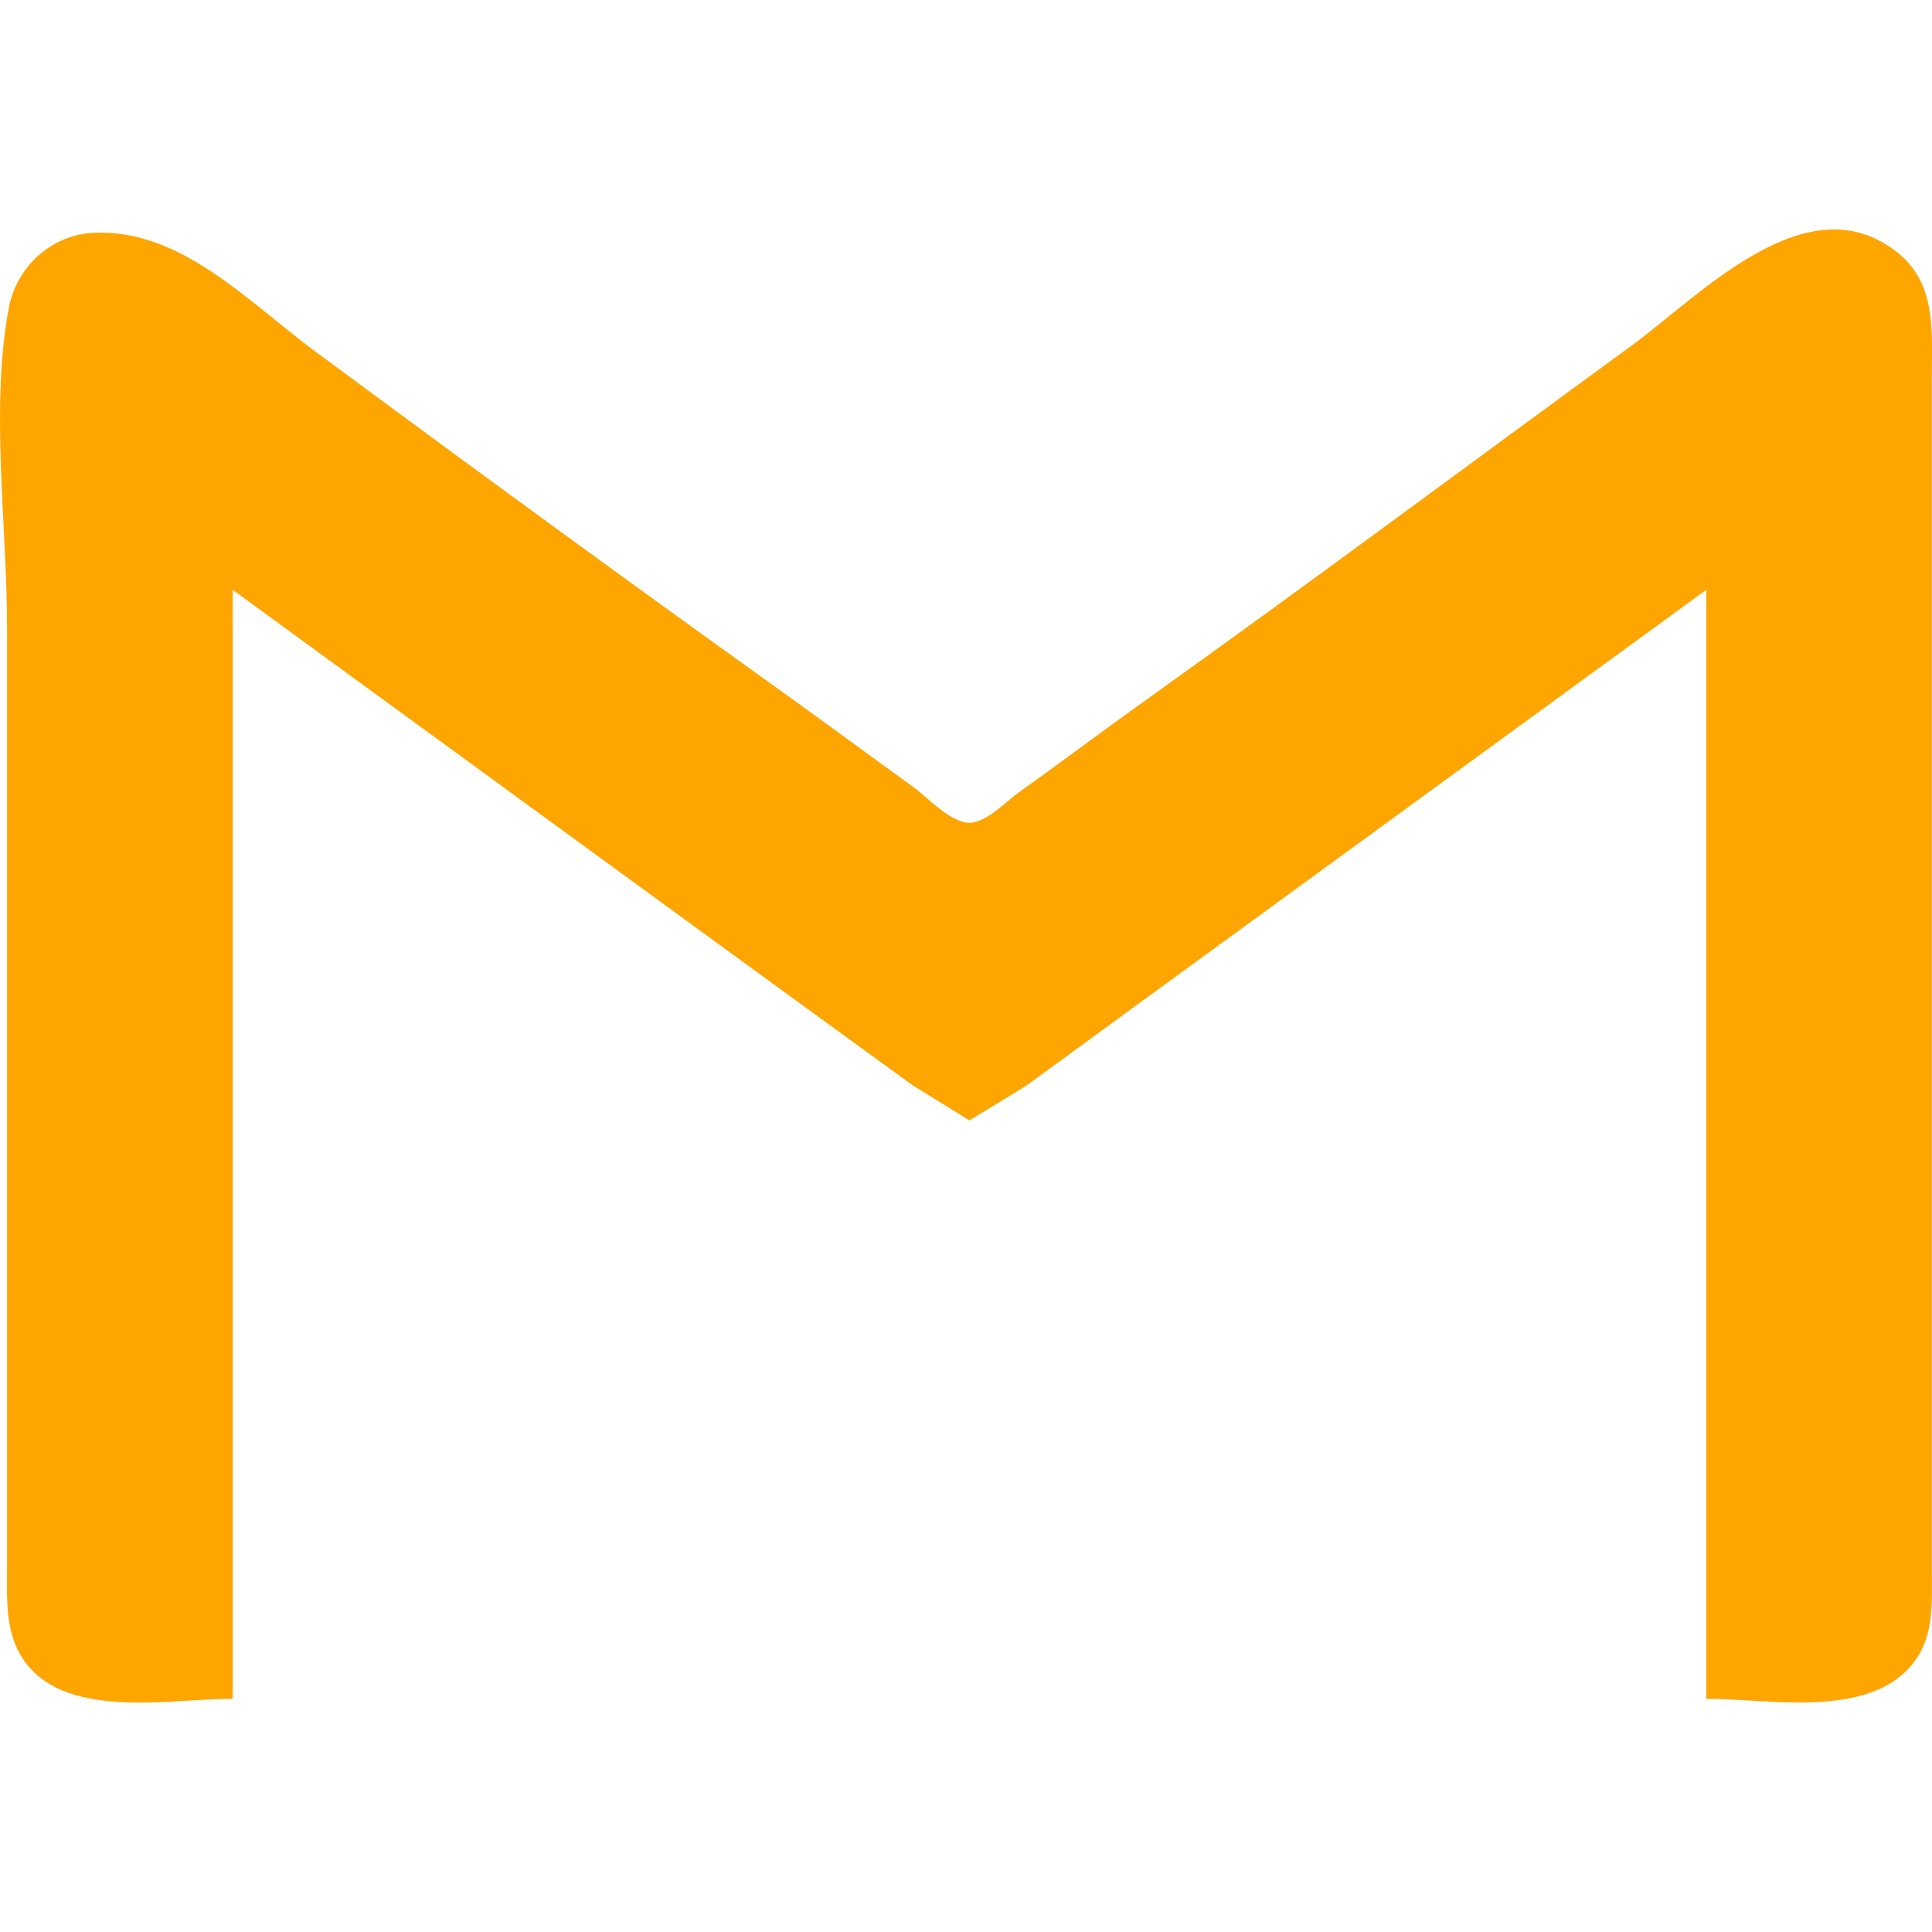
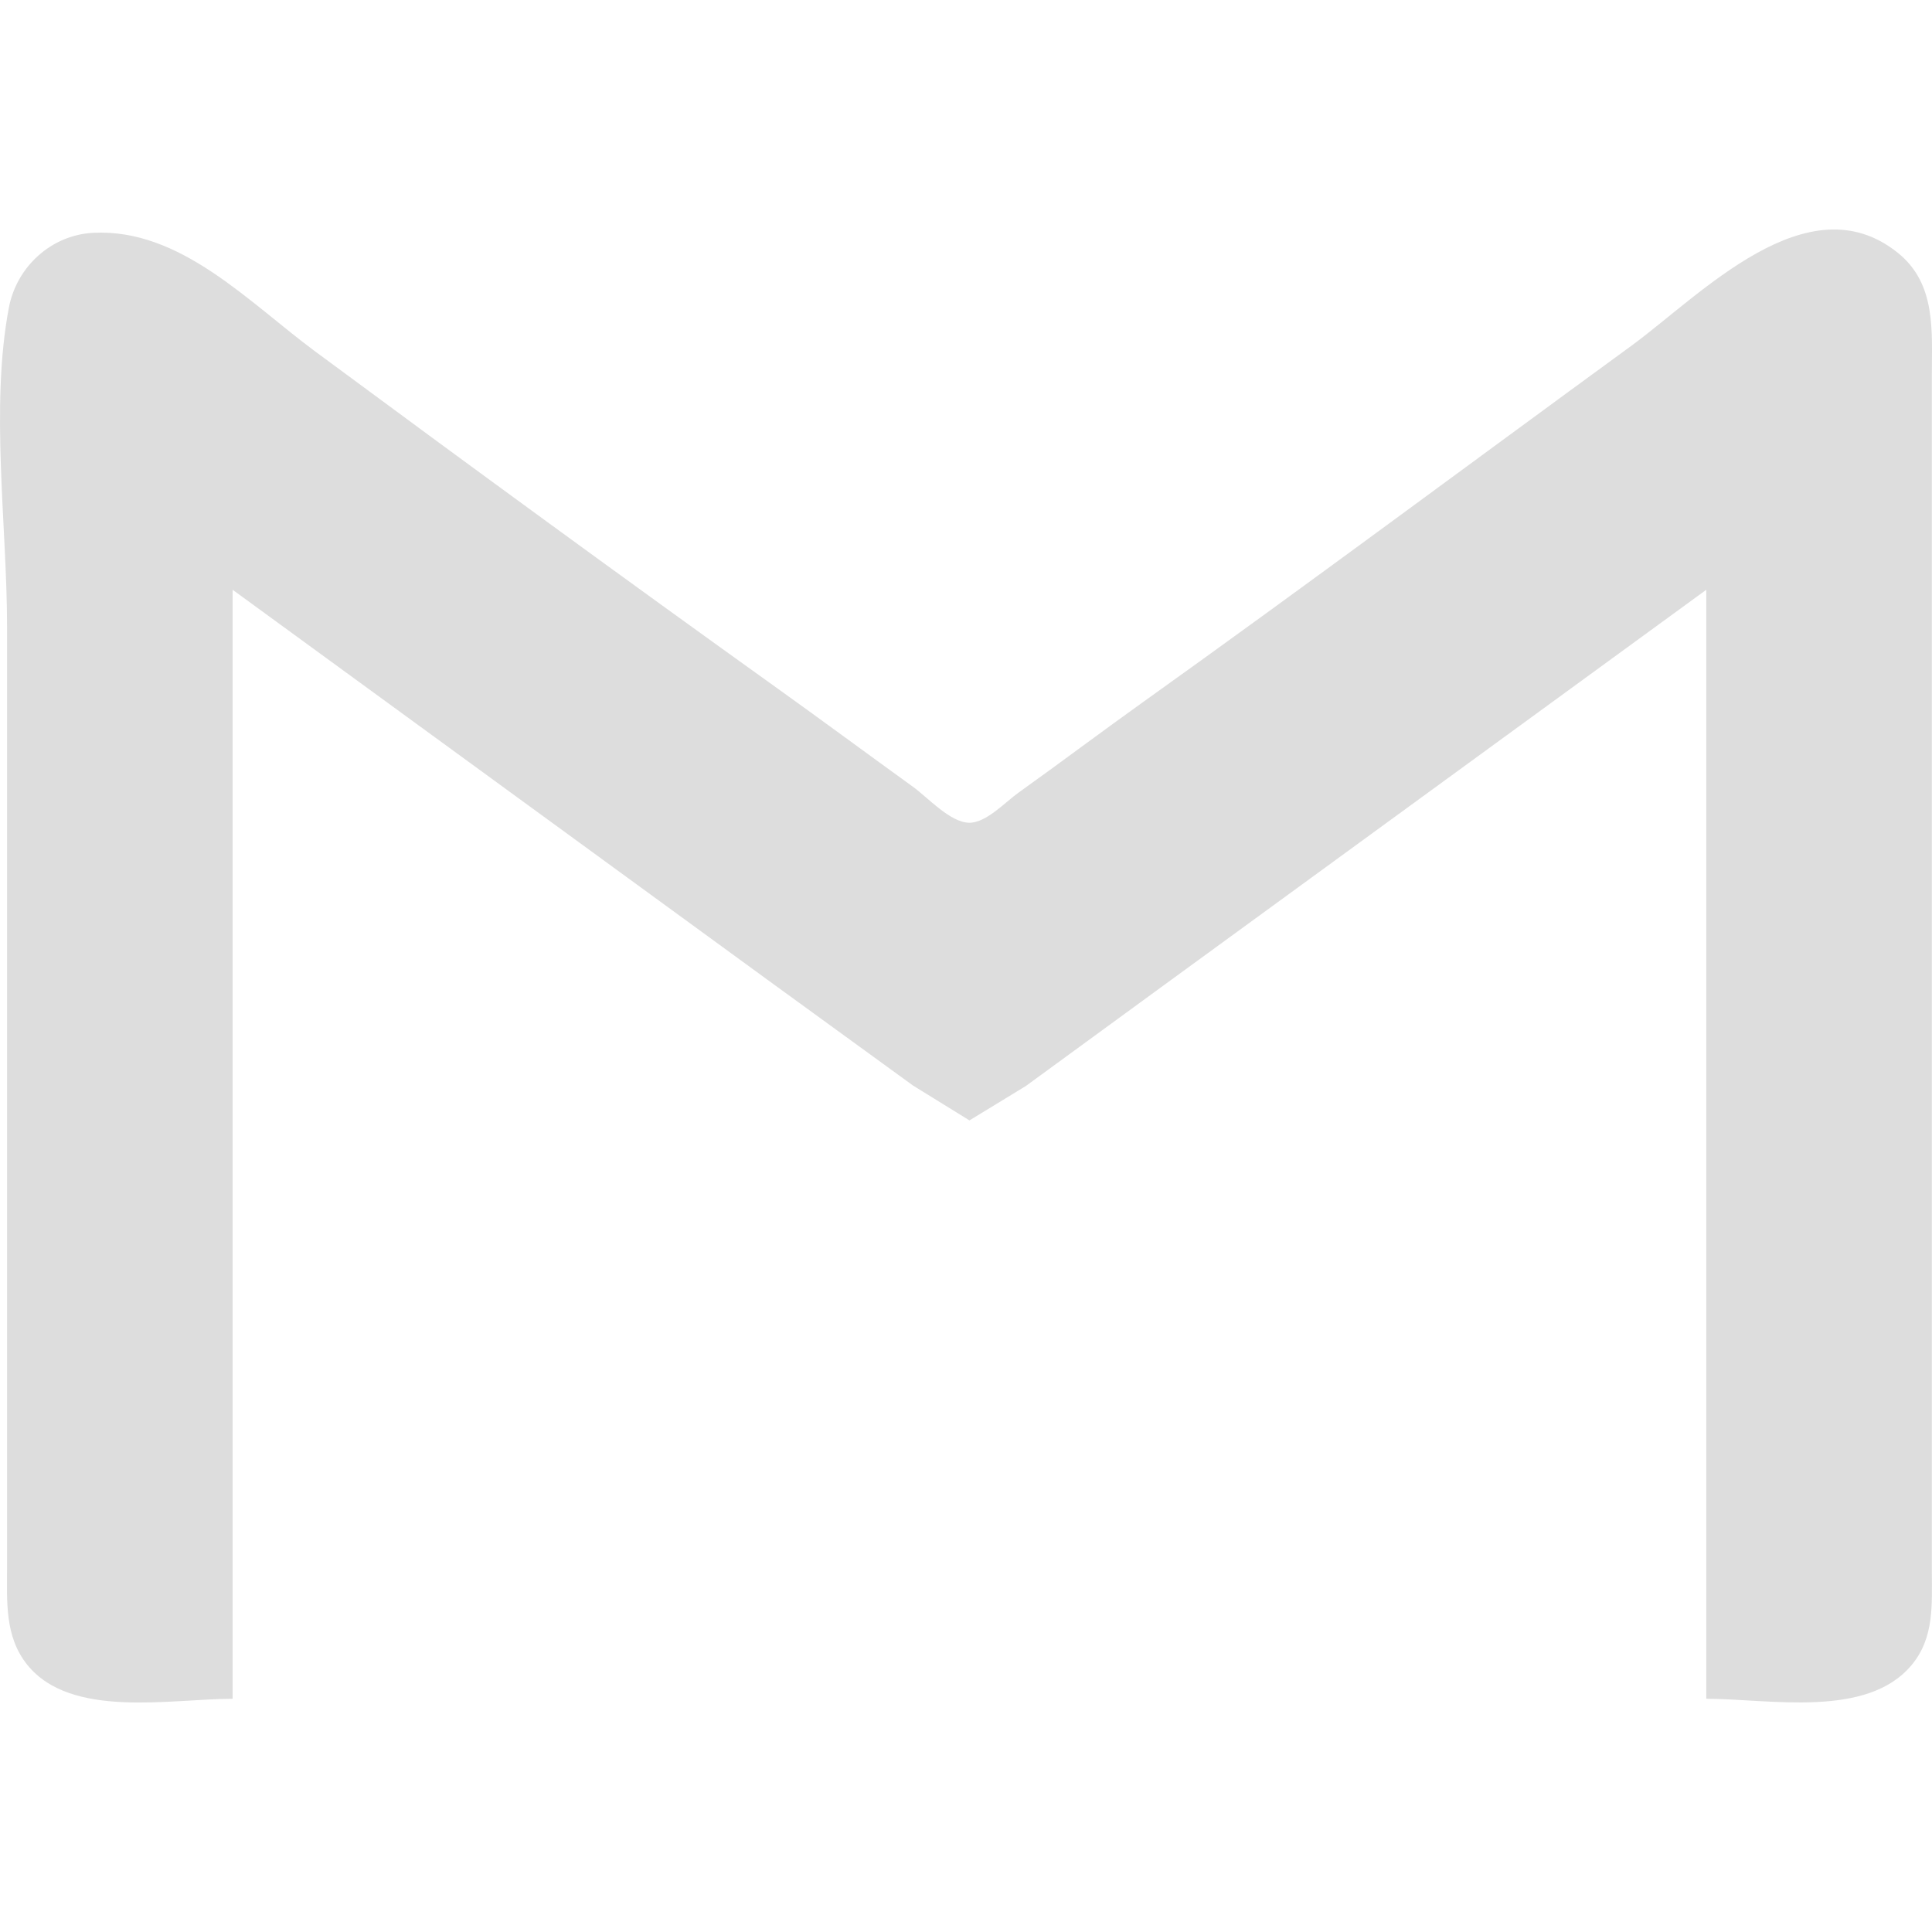
<svg xmlns="http://www.w3.org/2000/svg" width="1024" height="1024" viewBox="0 0 270.933 270.933" version="1.1" id="svg8">
  <defs id="defs2" />
  <g id="layer1">
-     <path style="fill:#ffa500;fill-opacity:1;stroke:none;stroke-width:0.527" d="M 32.623,238.226 V 82.707 l 75.914,55.354 19.506,14.173 7.908,4.885 7.908,-4.824 18.979,-13.86 76.441,-55.728 V 238.226 c 8.785,0 22.534,2.824 28.816,-4.753 3.187,-3.844 2.815,-8.494 2.815,-13.172 V 195.524 92.724 52.658 c 0,-6.213 0.647,-12.837 -4.753,-17.191 -12.657,-10.207 -27.755,6.001 -37.422,13.053 -22.842,16.663 -45.526,33.569 -68.534,50.003 -5.835,4.167 -11.562,8.485 -17.397,12.652 -1.817,1.297 -4.492,4.204 -6.853,4.204 -2.669,0 -5.858,-3.554 -7.908,-5.035 -6.338,-4.576 -12.623,-9.226 -18.979,-13.777 C 87.328,81 65.716,65.198 44.221,49.299 34.829,42.352 25.315,32.049 13.117,32.646 7.2,32.936 2.328,37.394 1.239,43.169 -1.396,57.135 0.992,73.754 0.992,87.979 v 105.964 25.832 c 0,4.797 -0.368,9.718 2.842,13.699 6.132,7.606 20.133,4.753 28.789,4.753 z" id="path909" />
+     <path style="fill:#dddddd;fill-opacity:1;stroke:none;stroke-width:0.527;opacity:0.999" d="M 32.623,238.226 V 82.707 l 75.914,55.354 19.506,14.173 7.908,4.885 7.908,-4.824 18.979,-13.86 76.441,-55.728 V 238.226 c 8.785,0 22.534,2.824 28.816,-4.753 3.187,-3.844 2.815,-8.494 2.815,-13.172 V 195.524 92.724 52.658 c 0,-6.213 0.647,-12.837 -4.753,-17.191 -12.657,-10.207 -27.755,6.001 -37.422,13.053 -22.842,16.663 -45.526,33.569 -68.534,50.003 -5.835,4.167 -11.562,8.485 -17.397,12.652 -1.817,1.297 -4.492,4.204 -6.853,4.204 -2.669,0 -5.858,-3.554 -7.908,-5.035 -6.338,-4.576 -12.623,-9.226 -18.979,-13.777 C 87.328,81 65.716,65.198 44.221,49.299 34.829,42.352 25.315,32.049 13.117,32.646 7.2,32.936 2.328,37.394 1.239,43.169 -1.396,57.135 0.992,73.754 0.992,87.979 v 105.964 25.832 c 0,4.797 -0.368,9.718 2.842,13.699 6.132,7.606 20.133,4.753 28.789,4.753 z" id="path909" />
  </g>
</svg>
